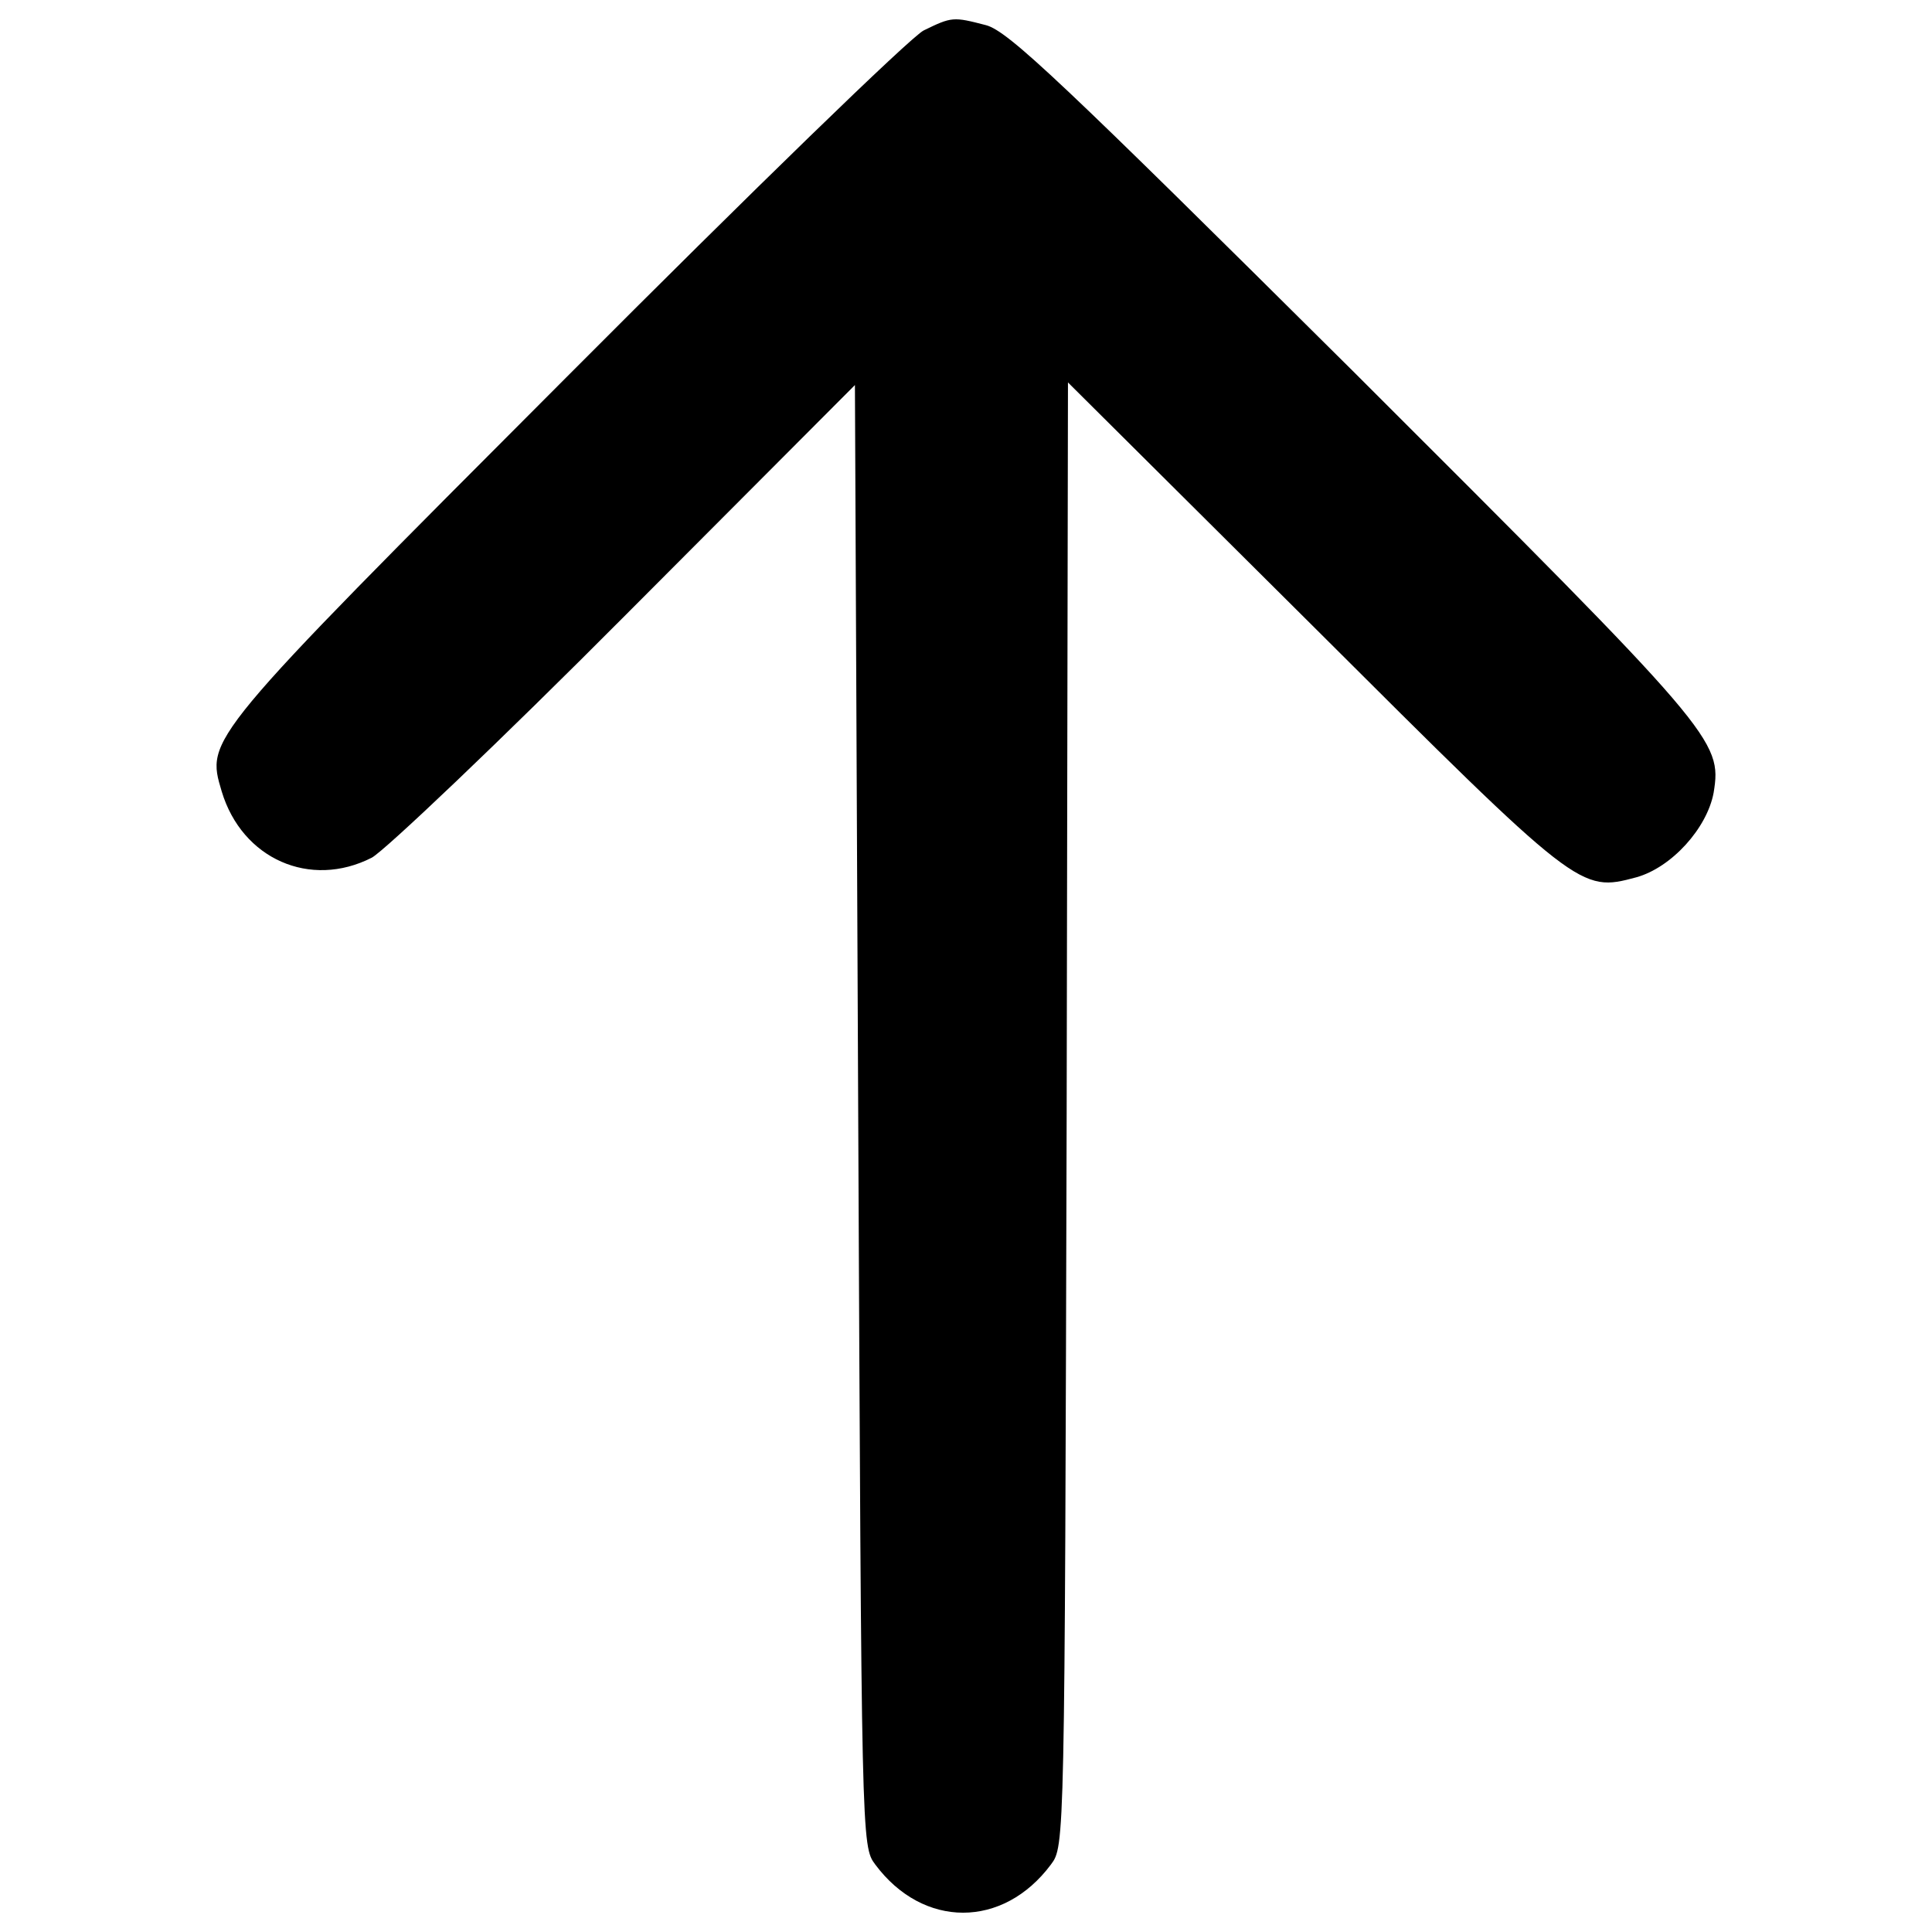
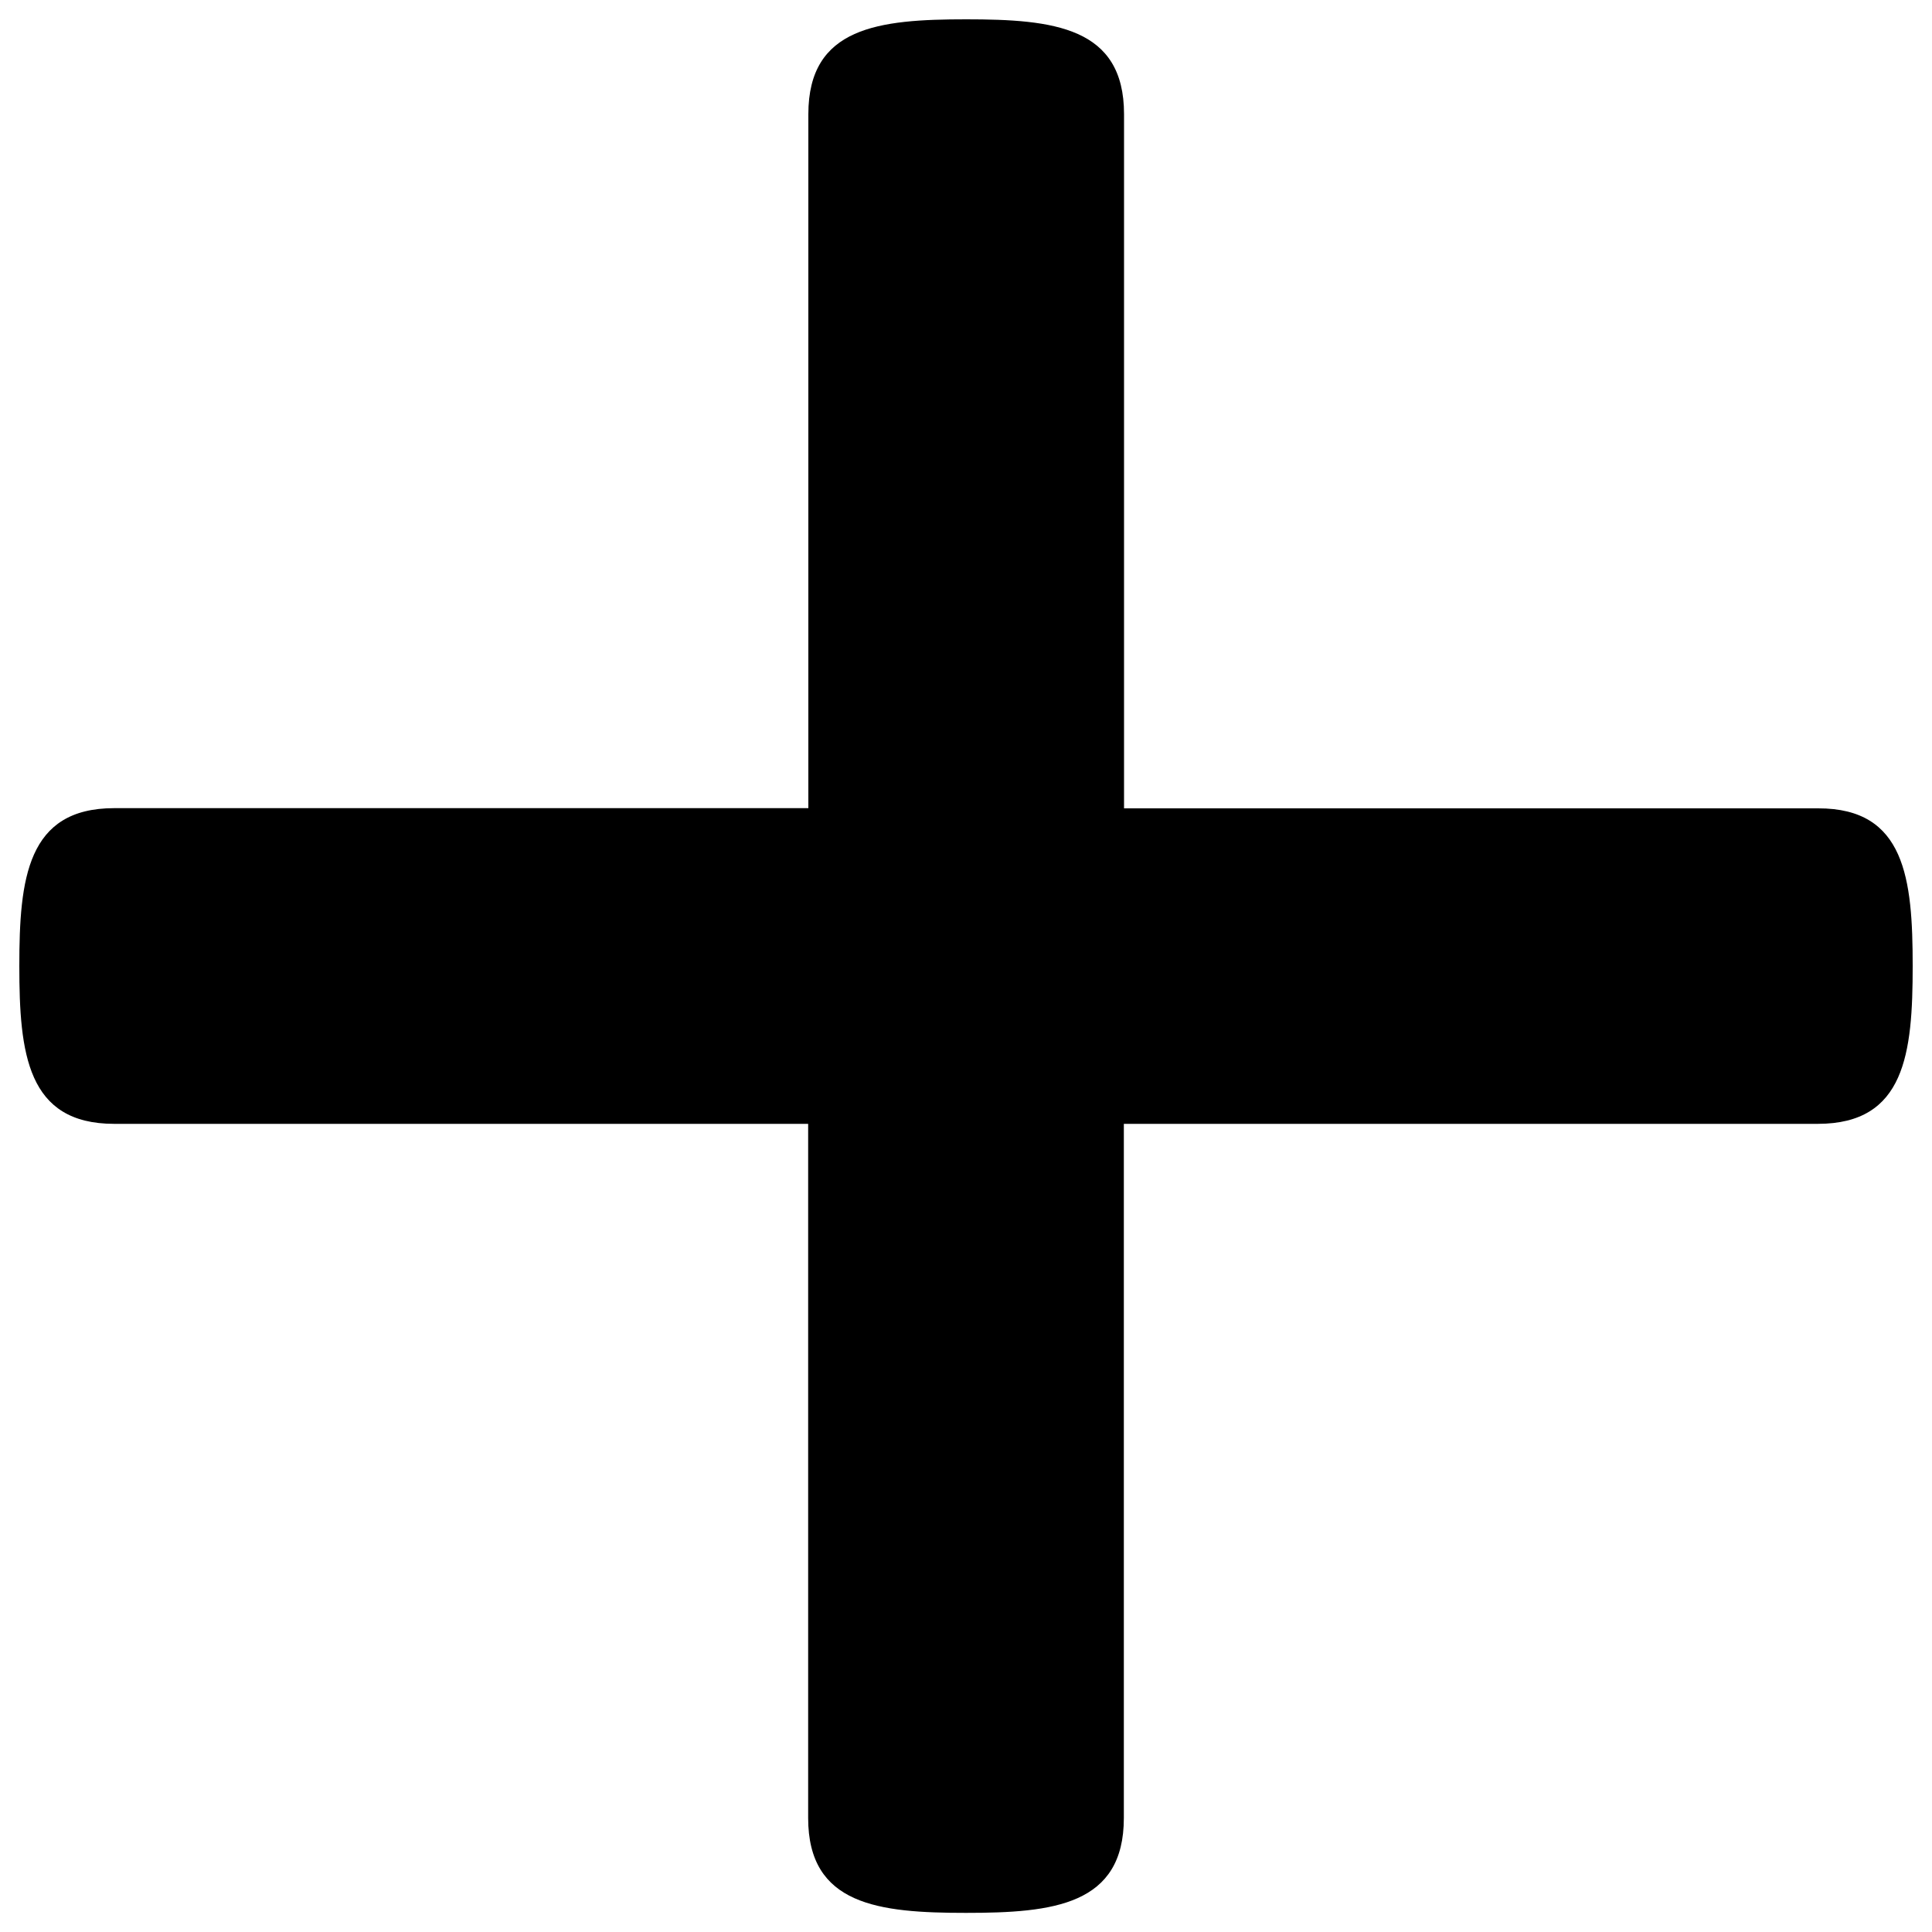
<svg xmlns="http://www.w3.org/2000/svg" version="1.1" x="0px" y="0px" viewBox="0 0 1000 1000" enable-background="new 0 0 1000 1000" xml:space="preserve">
  <g>
-     <g transform="translate(0,511) scale(0.1,-0.1)">
-       <path d="M4781.3,4952.6c-64.5-30.5-895.7-838-1849.1-1794.8c-1879.6-1883-1866.1-1869.5-1784.6-2144.3c105.2-349.5,458-505.5,777-342.7c67.9,37.3,661.6,600.5,1313,1255.4L4425.1,3117l17-3779.7c17-3769.4,17-3783,88.2-3878c247.7-332.5,661.6-332.5,909.3,0c71.2,95,71.2,101.8,81.4,3884.8l6.8,3786.4l1265.5-1258.7C8174.2,494.4,8177.5,491,8469.3,569c183.2,50.9,366.4,254.5,400.4,437.7c44.1,271.4,10.2,308.7-1869.5,2185c-1503,1492.9-1781.2,1757.5-1896.6,1788C4934,5023.8,4927.2,5023.8,4781.3,4952.6z" />
+     <g>
+       <path d="M990,500c0,45.2-3.9,81.7-49.1,81.7H581.7v359.3c0,45.1-36.5,49.1-81.7,49.1s-81.7-4-81.7-49.1V581.7H59.1C14,581.7,10,545.2,10,500s4-81.7,49.1-81.7h359.3V59.1c0-45.2,36.5-49.1,81.7-49.1s81.7,3.9,81.7,49.1v359.3h359.3C986.1,418.3,990,454.8,990,500z" />
    </g>
  </g>
</svg>
